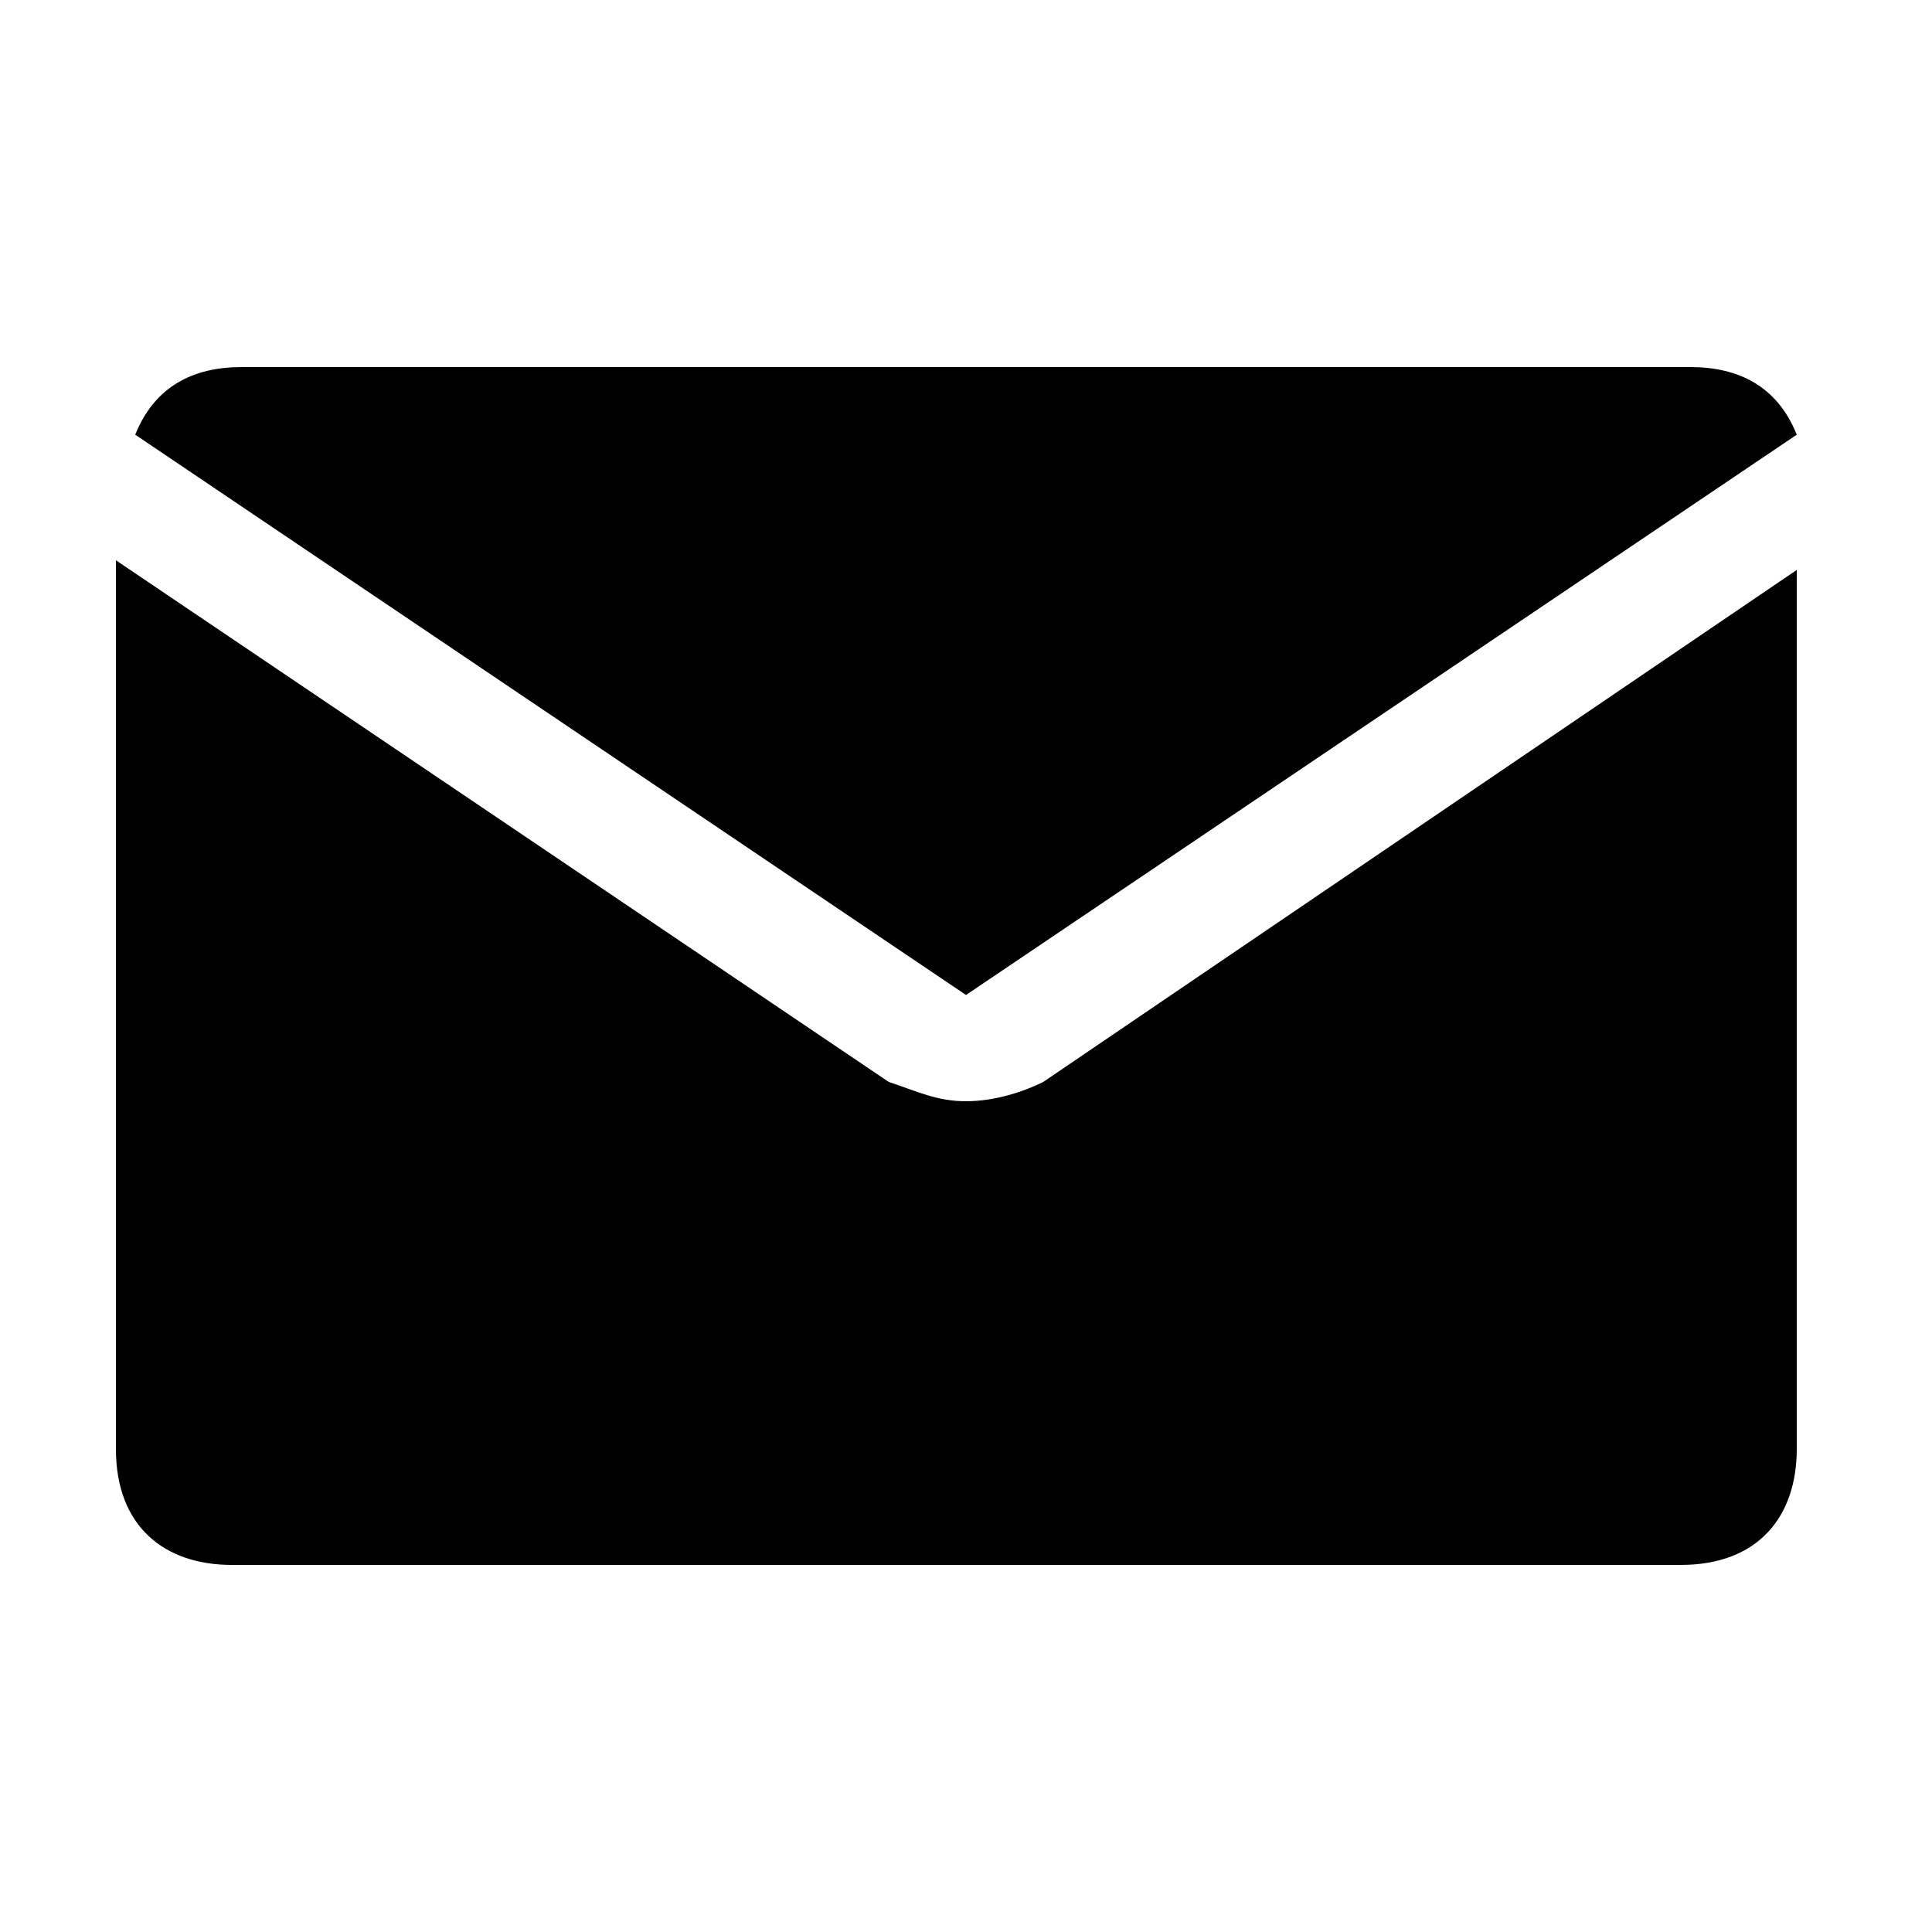
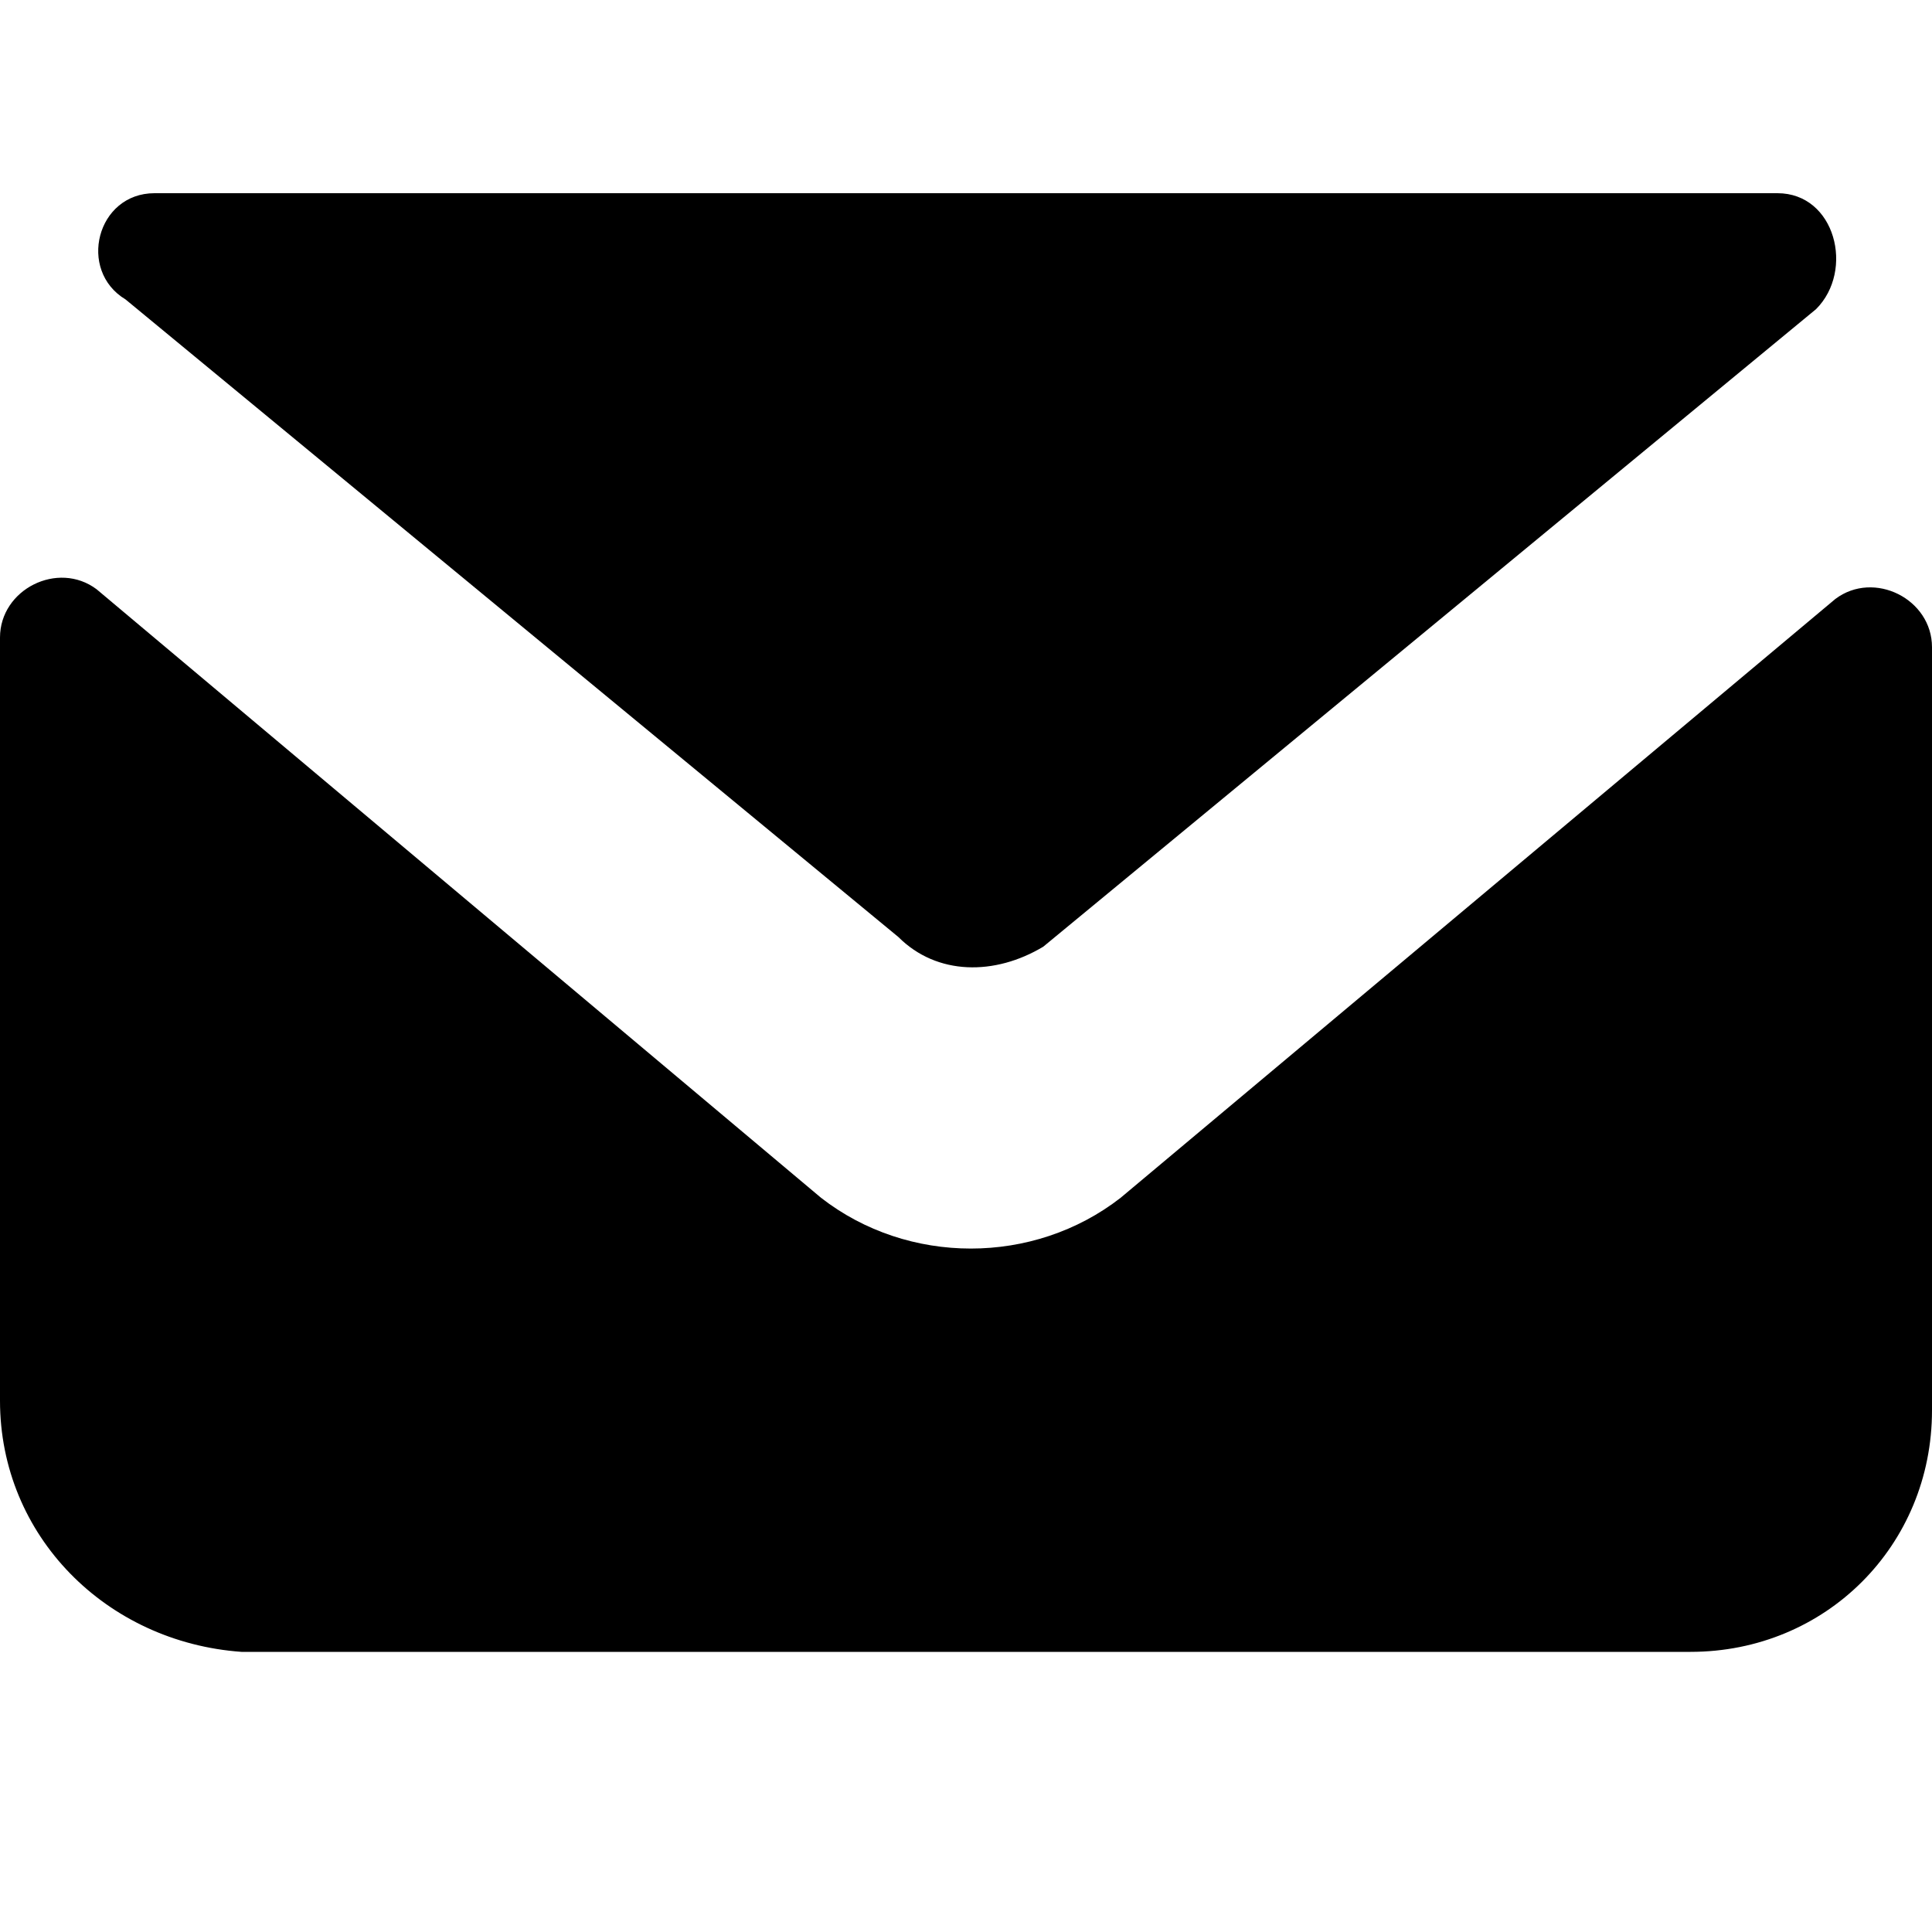
<svg xmlns="http://www.w3.org/2000/svg" version="1.1" id="Layer_1" x="0px" y="0px" viewBox="0 0 20 20" style="enable-background:new 0 0 20 20;" xml:space="preserve">
-   <path d="M18.6,4.5C18.4,4,18,3.8,17.5,3.8h-15C2,3.8,1.6,4,1.4,4.5l8.6,5.8L18.6,4.5z" />
-   <path d="M10.8,11.2c-0.2,0.1-0.5,0.2-0.8,0.2s-0.5-0.1-0.8-0.2l-8-5.4V15c0,0.8,0.5,1.2,1.2,1.2h15c0.8,0,1.2-0.5,1.2-1.2V5.9  L10.8,11.2z" />
+   <path d="M0,14.5l0-7.9c0-0.5,0.6-0.8,1-0.5l7.5,6.3c0.9,0.7,2.2,0.7,3.1,0L19,6.2c0.4-0.3,1,0,1,0.5v7.9c0,1.4-1.1,2.5-2.5,2.5h-15  C1.1,17,0,15.9,0,14.5z" />
+   <path d="M9.3,9.7l-8-6.6C0.8,2.8,1,2,1.6,2h16.8c0.6,0,0.8,0.8,0.4,1.2l-8,6.6C10.3,10.1,9.7,10.1,9.3,9.7z" />
</svg>
